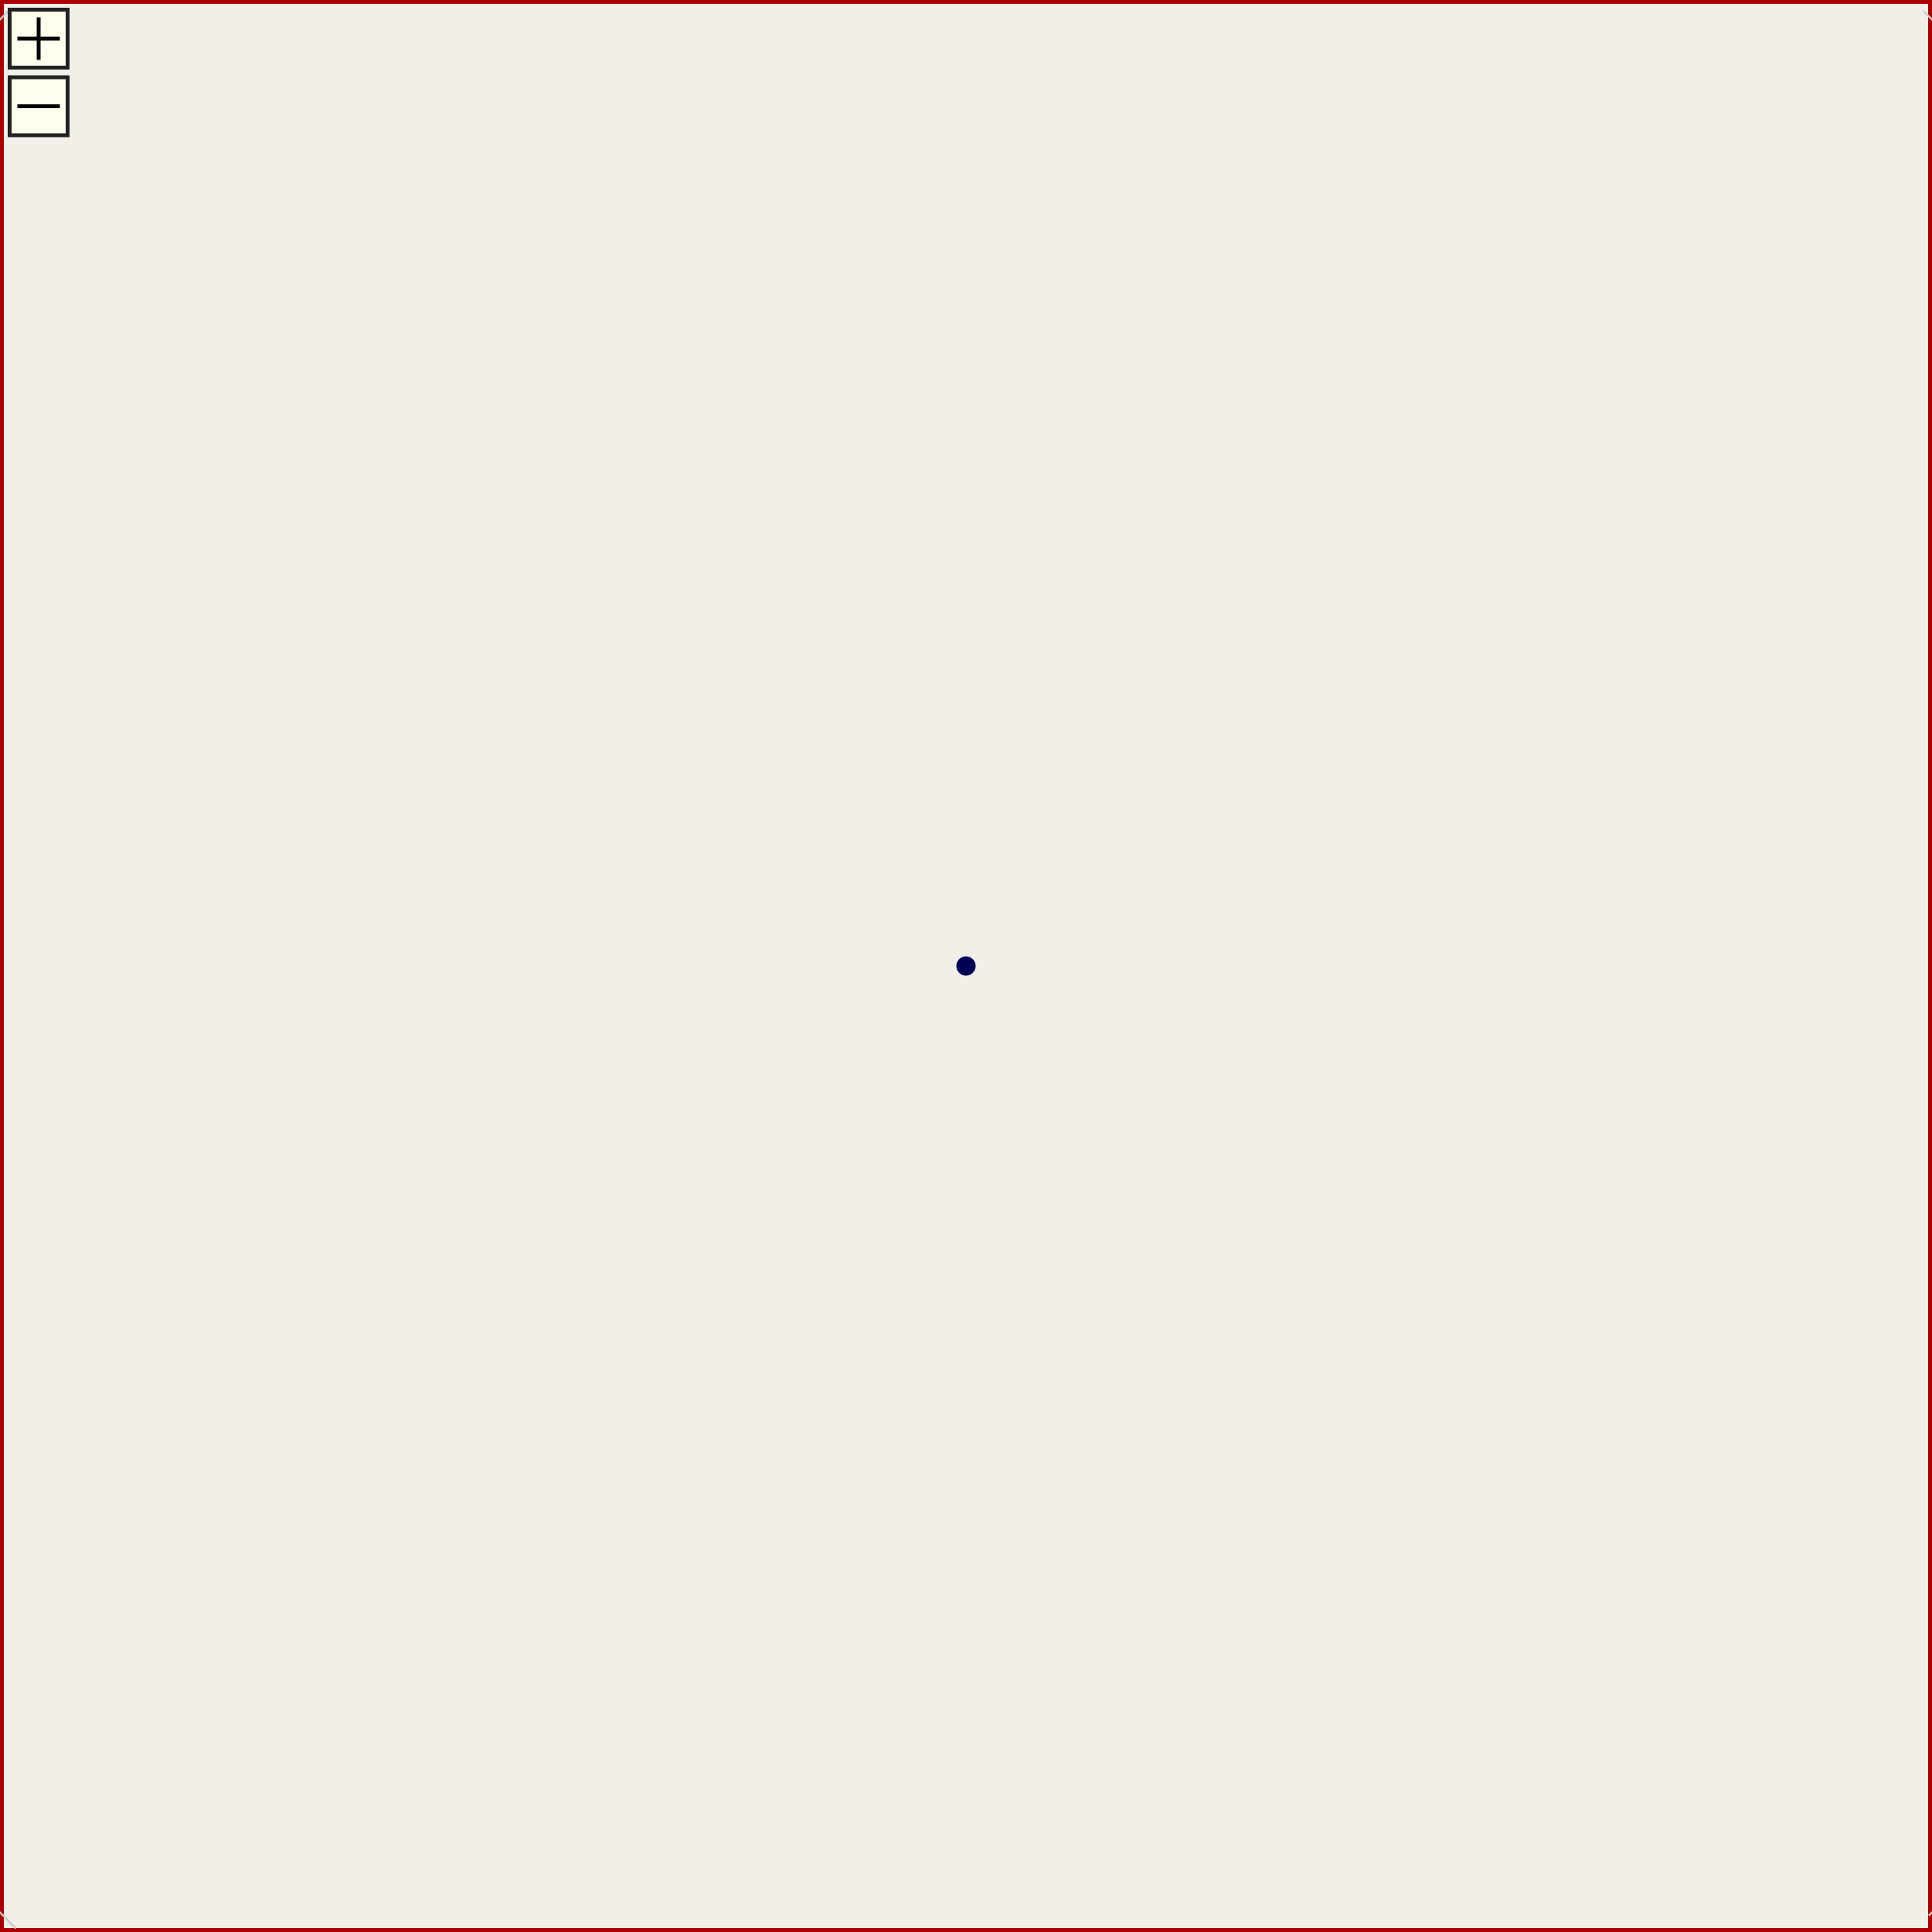
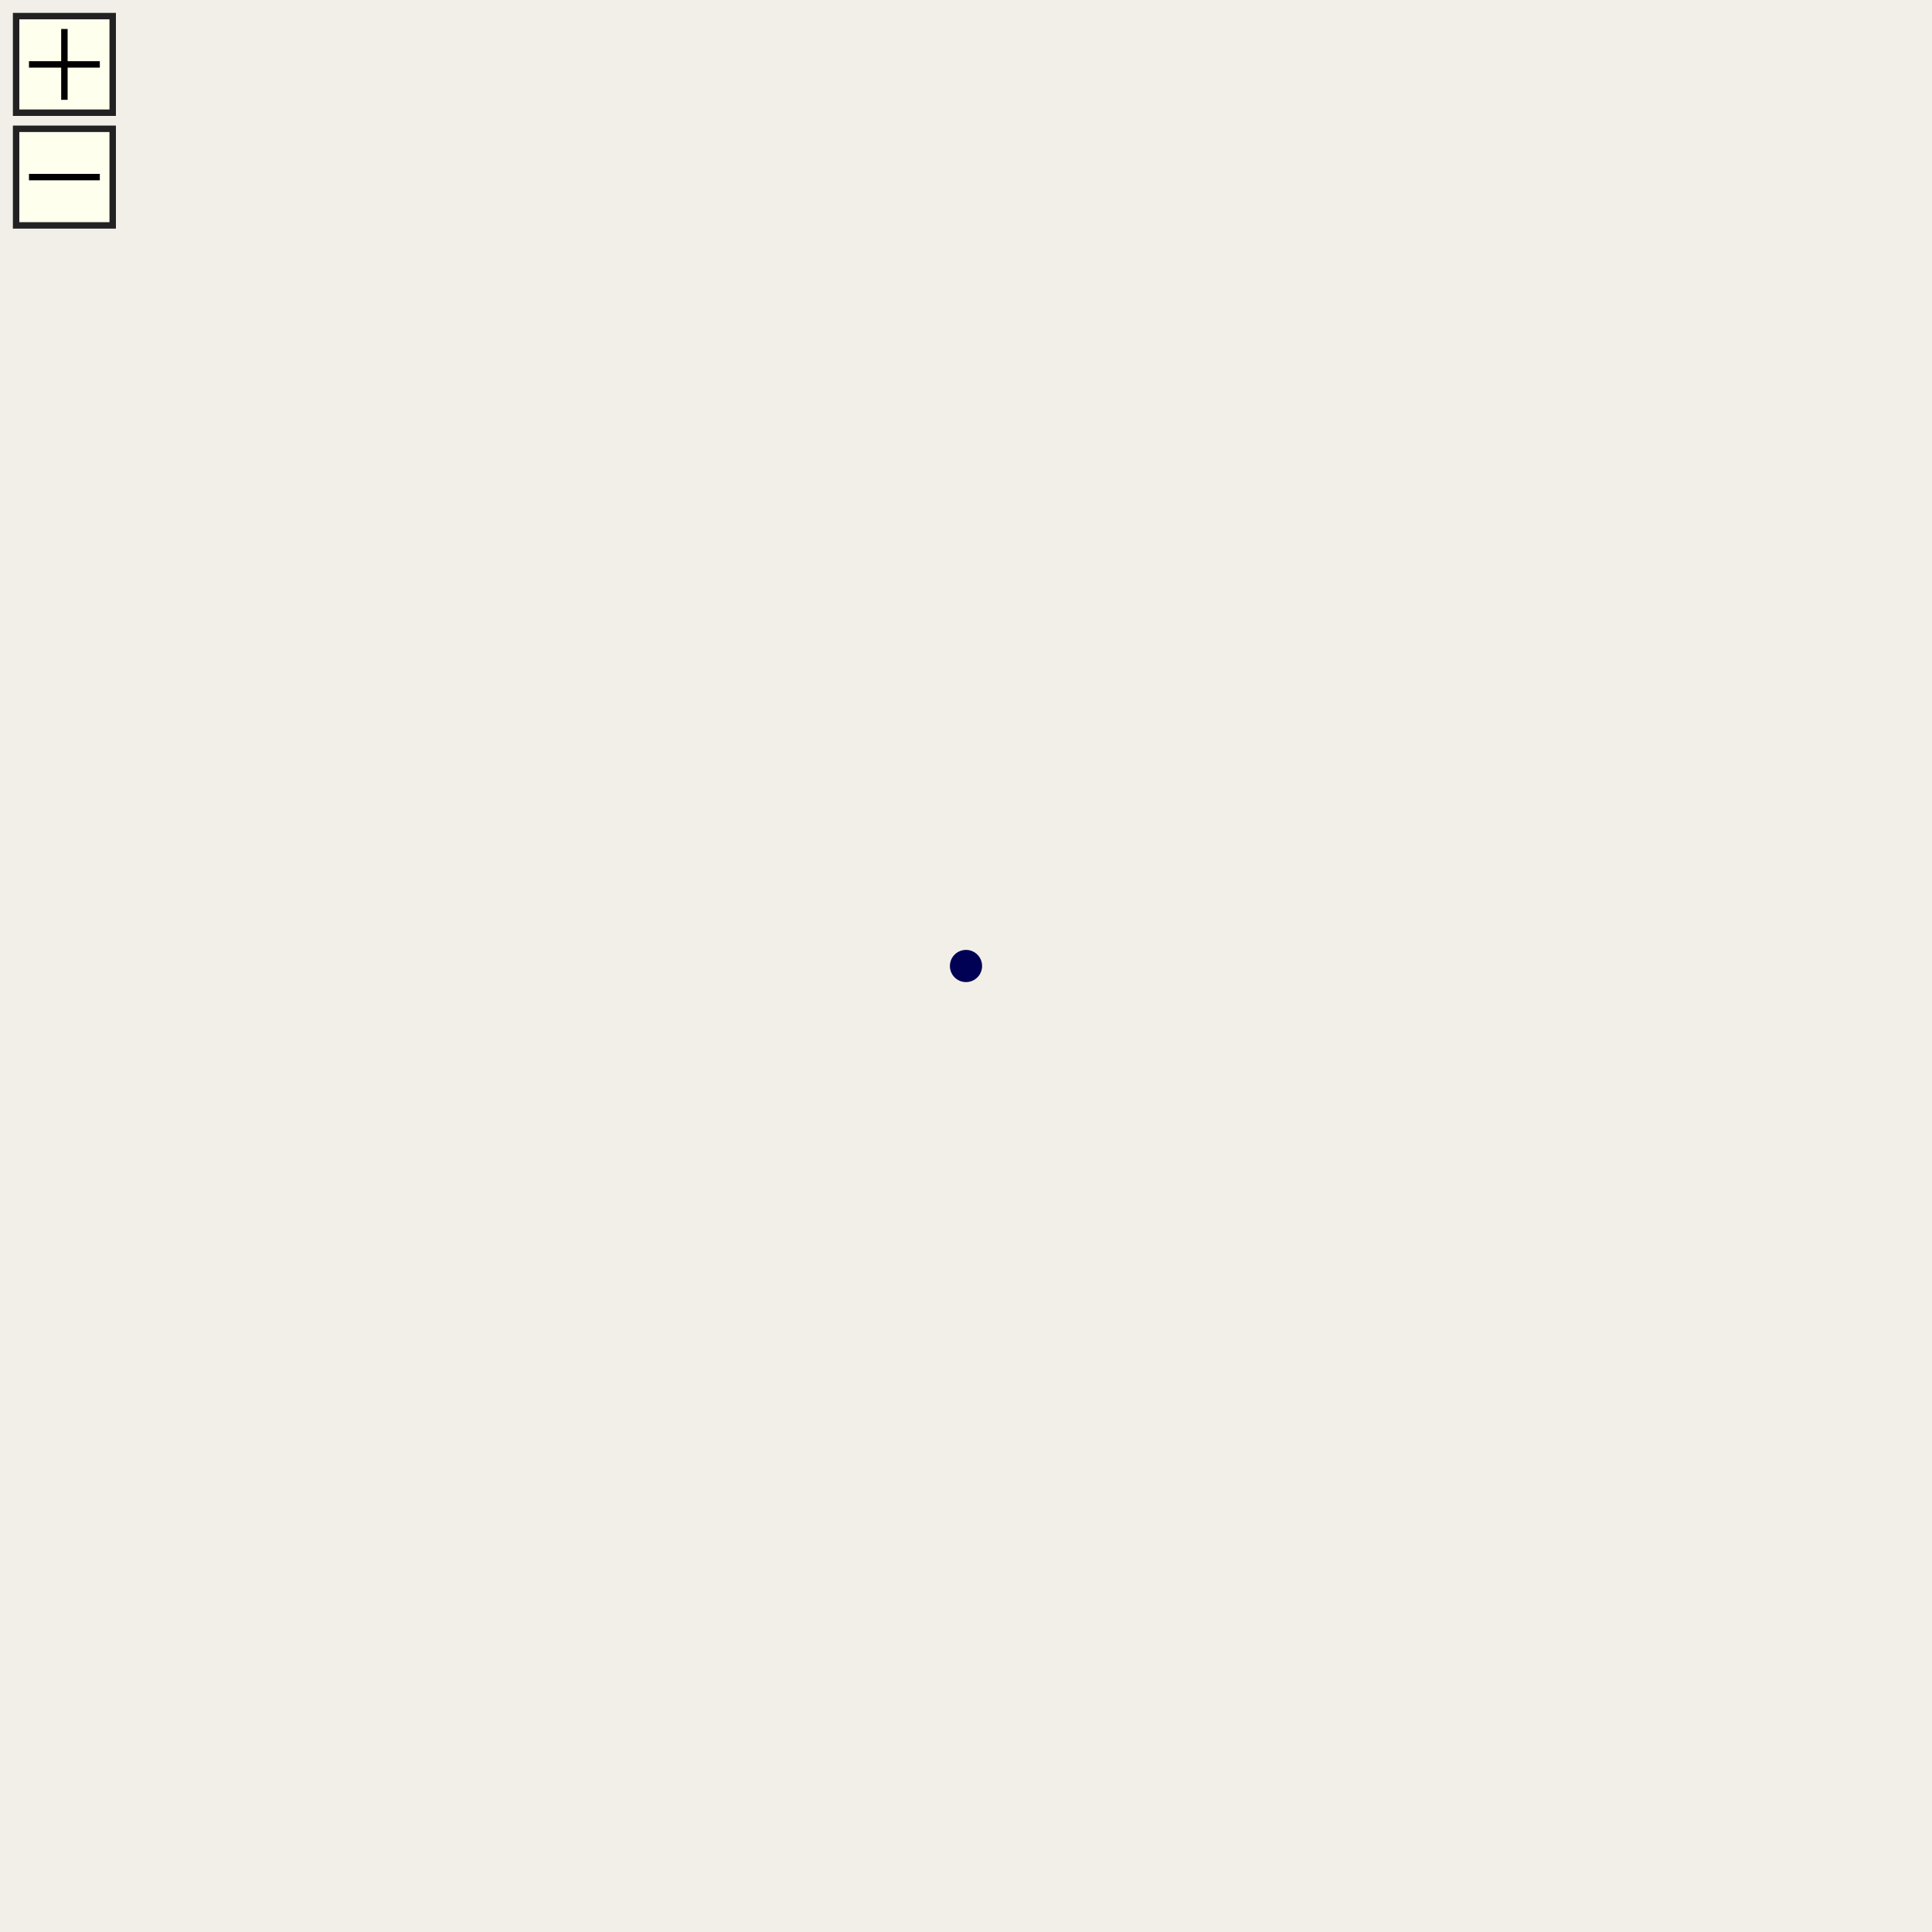
- <svg xmlns="http://www.w3.org/2000/svg" xmlns:xlink="http://www.w3.org/1999/xlink" width="100%" height="100%" viewBox="0 0 1000 1000">
+ <svg xmlns="http://www.w3.org/2000/svg" width="100%" height="100%" viewBox="0 0 600 600">
  <style type="text/css">
#snet, .snet {fill: none; stroke-linecap: round; stroke-linejoin: bevel}

- .mo {stroke: #e15983; stroke-width: 14}
- .fill .mo {stroke: #e892a2; stroke-width: 12}
- .z0 .z0 .outline .mo {stroke-width: 28}
- .z0 .z0 .fill .mo {stroke-width: 20}
+ .mo {stroke: #e15983; stroke-width: 16}
+ .fill .mo {stroke: #e892a2; stroke-width: 14}
+ .z0 .z0 .outline .mo {stroke-width: 32}
+ .z0 .z0 .fill .mo {stroke-width: 24}

- .pr {stroke: #b78b34; stroke-width: 13}
- .fill .pr {stroke: #fcd6a4; stroke-width: 11}
- .z0 .z0 .outline .pr {stroke-width: 26}
- .z0 .z0 .fill .pr {stroke-width: 18}
+ .pr {stroke: #b78b34; stroke-width: 15}
+ .fill .pr {stroke: #fcd6a4; stroke-width: 13}
+ .z0 .z0 .outline .pr {stroke-width: 30}
+ .z0 .z0 .fill .pr {stroke-width: 22}

- .se {stroke: #96a03b; stroke-width: 12}
- .fill .se {stroke: #f7fabf; stroke-width: 10.5}
- .z0 .z0 .outline .se {stroke-width: 24}
- .z0 .z0 .fill .se {stroke-width: 16}
+ .se {stroke: #96a03b; stroke-width: 14}
+ .fill .se {stroke: #f7fabf; stroke-width: 12.5}
+ .z0 .z0 .outline .se {stroke-width: 28}
+ .z0 .z0 .fill .se {stroke-width: 20}
.z0 .z0 .z0 .z0 .z0 .outline .se {display: none}
.z0 .z0 .z0 .z0 .z0 .fill .se {display: none}

- .te {stroke: #cccbcb; stroke-width: 11}
- .fill .te {stroke: #fff; stroke-width: 9}
+ .te {stroke: #cccbcb; stroke-width: 13}
+ .fill .te {stroke: #fff; stroke-width: 11}
.z0 .z0 .z0 .outline .te {display: none}
.z0 .z0 .z0 .fill .te {display: none}

- .st {stroke: #cccbcb; stroke-width: 8}
- .fill .st {stroke: #fff; stroke-width: 6}
+ .st {stroke: #cccbcb; stroke-width: 10}
+ .fill .st {stroke: #fff; stroke-width: 8}
.z0 .z0 .z0 .outline .st {display: none}
.z0 .z0 .z0 .fill .st {display: none}

- .rw {stroke: #555; stroke-width: 8}
- .fill .rw {stroke: #eee; stroke-width: 3; stroke-dasharray: 30 30}
- .z0 .z0 .outline .rw {stroke-width: 16}
- .z0 .z0 .fill .rw {stroke-width: 6}
+ .rw {stroke: #555; stroke-width: 10}
+ .fill .rw {stroke: #eee; stroke-width: 4; stroke-dasharray: 30 30}
+ .z0 .z0 .outline .rw {stroke-width: 20}
+ .z0 .z0 .fill .rw {stroke-width: 8}

+ .sn {font-family: sans; font-size: 24px}
+ .z0 .z0 .sn {display: none}

/*.z0, .z1 {transition: all 0.2s linear}*/
.z0 {transform: scale(0.5)}
.z1 {transform: scale(1)}

#zoom-in, #zoom-out {cursor: pointer}
</style>
  <defs>
-     <g id="snet">
- 
- </g>
-   </defs>
-   <g id="streets" transform="translate(500 500)">
-     <path d="M -499 -499 h 998 v 998 H -499 z" fill="#f2efe9" stroke="#a00" stroke-width="2" />
+ </defs>
+   <g id="streets" transform="translate(300 300)">
+     <path d="M -2000 -2000 h 4000 v 4000 H -2000 z" fill="#f2efe9" />
    <g class="z1">
      <g class="z1">
        <g class="z1">
          <g class="z1">
            <g class="z1">
              <g id="zp" class="z0">
                <g id="shifter" transform="translate(0 0)">
-                   <circle cx="0" cy="0" r="1400" fill="none" stroke="#cccbcb" stroke-width="2" stroke-dasharray="40 30" />
-                   <circle cx="0" cy="0" r="4200" fill="none" stroke="#96a03b" stroke-width="4" stroke-dasharray="80 60" />
-                   <circle cx="0" cy="0" r="12600" fill="none" stroke="#e15983" stroke-width="8" stroke-dasharray="160 120" />
-                   <g class="outline">
-                     <use xlink:href="#snet" />
-                   </g>
-                   <g class="fill">
-                     <use xlink:href="#snet" />
-                   </g>
+                   <circle cx="0" cy="0" r="1300" fill="none" stroke="#cccbcb" stroke-width="2" stroke-dasharray="40 30" />
+                   <circle cx="0" cy="0" r="2100" fill="none" stroke="#e15983" stroke-width="8" stroke-dasharray="160 120" />
                  <circle cx="0" cy="0" r="10" fill="#005" />
                </g>
              </g>
            </g>
          </g>
        </g>
      </g>
    </g>
  </g>
  <g id="zoom-in">
    <rect x="5" y="5" width="30" height="30" stroke="#222" stroke-width="2" fill="#ffe" />
    <path d="M 9 20 h 22 m -11 -11 v 22" stroke="#000" stroke-width="2" fill="none" />
  </g>
  <g id="zoom-out">
    <rect x="5" y="40" width="30" height="30" stroke="#222" stroke-width="2" fill="#ffe" />
    <path d="M 9 55 h 22" stroke="#000" stroke-width="2" fill="none" />
  </g>
</svg>
